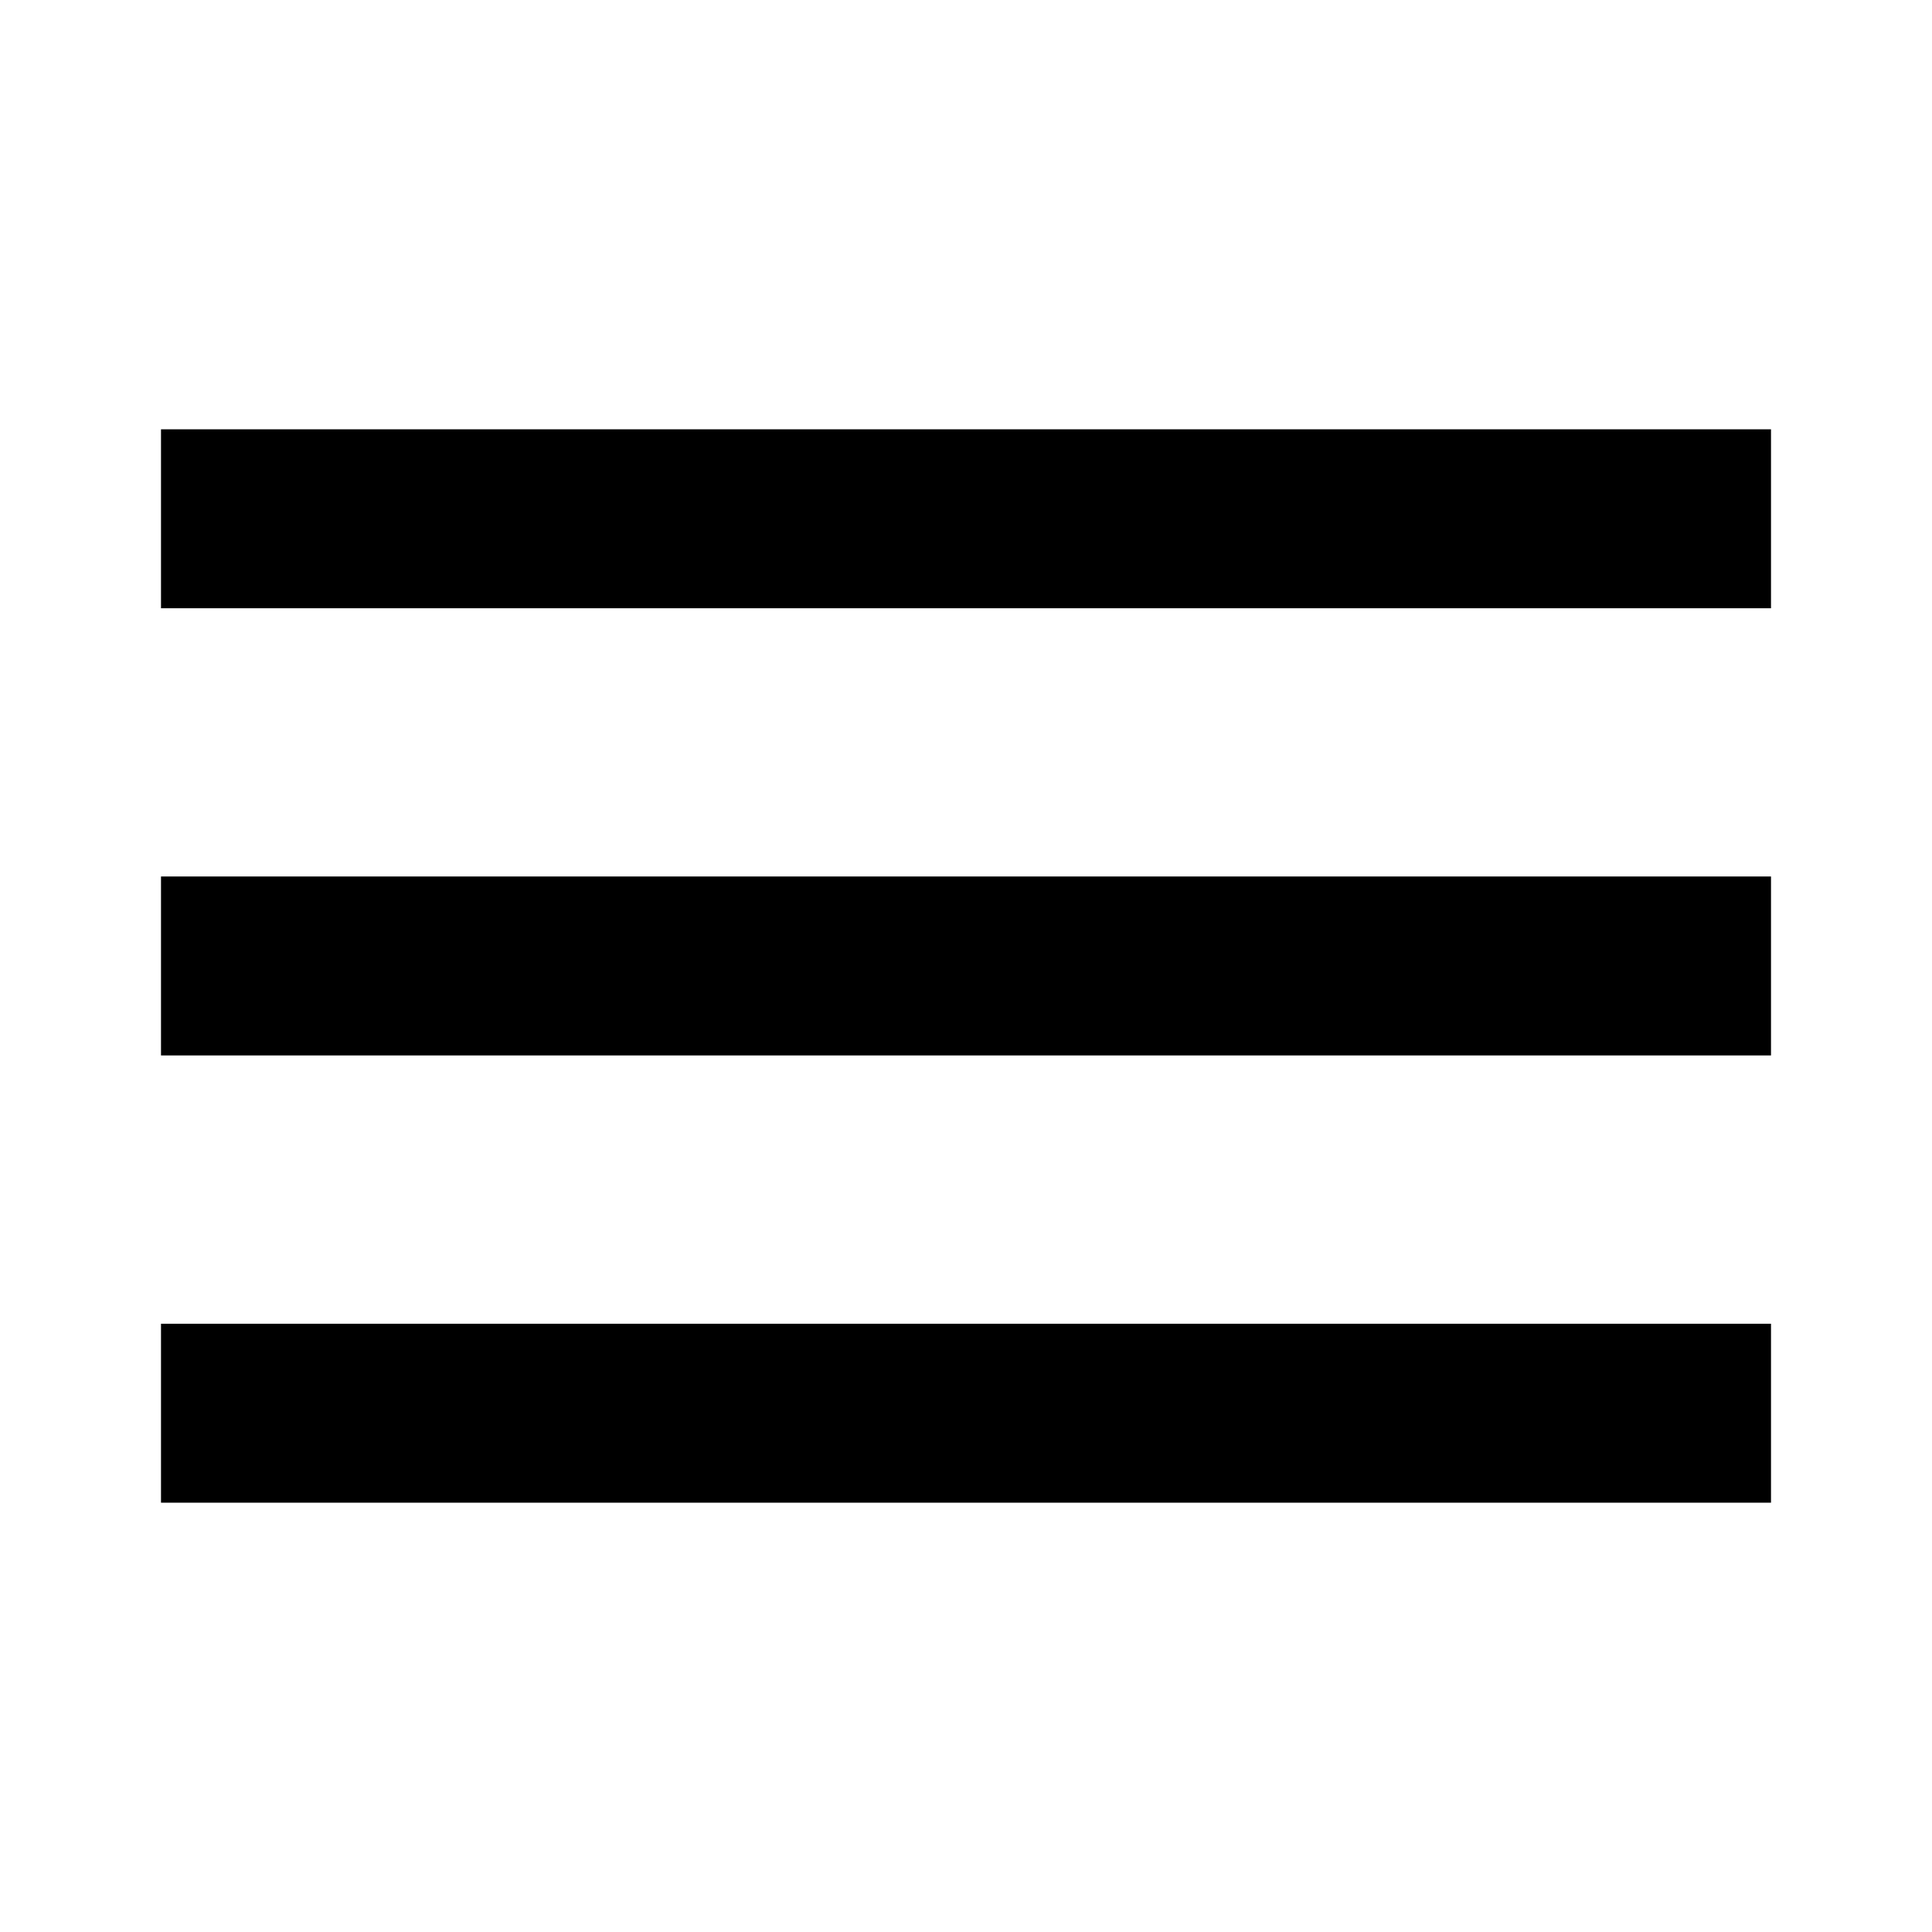
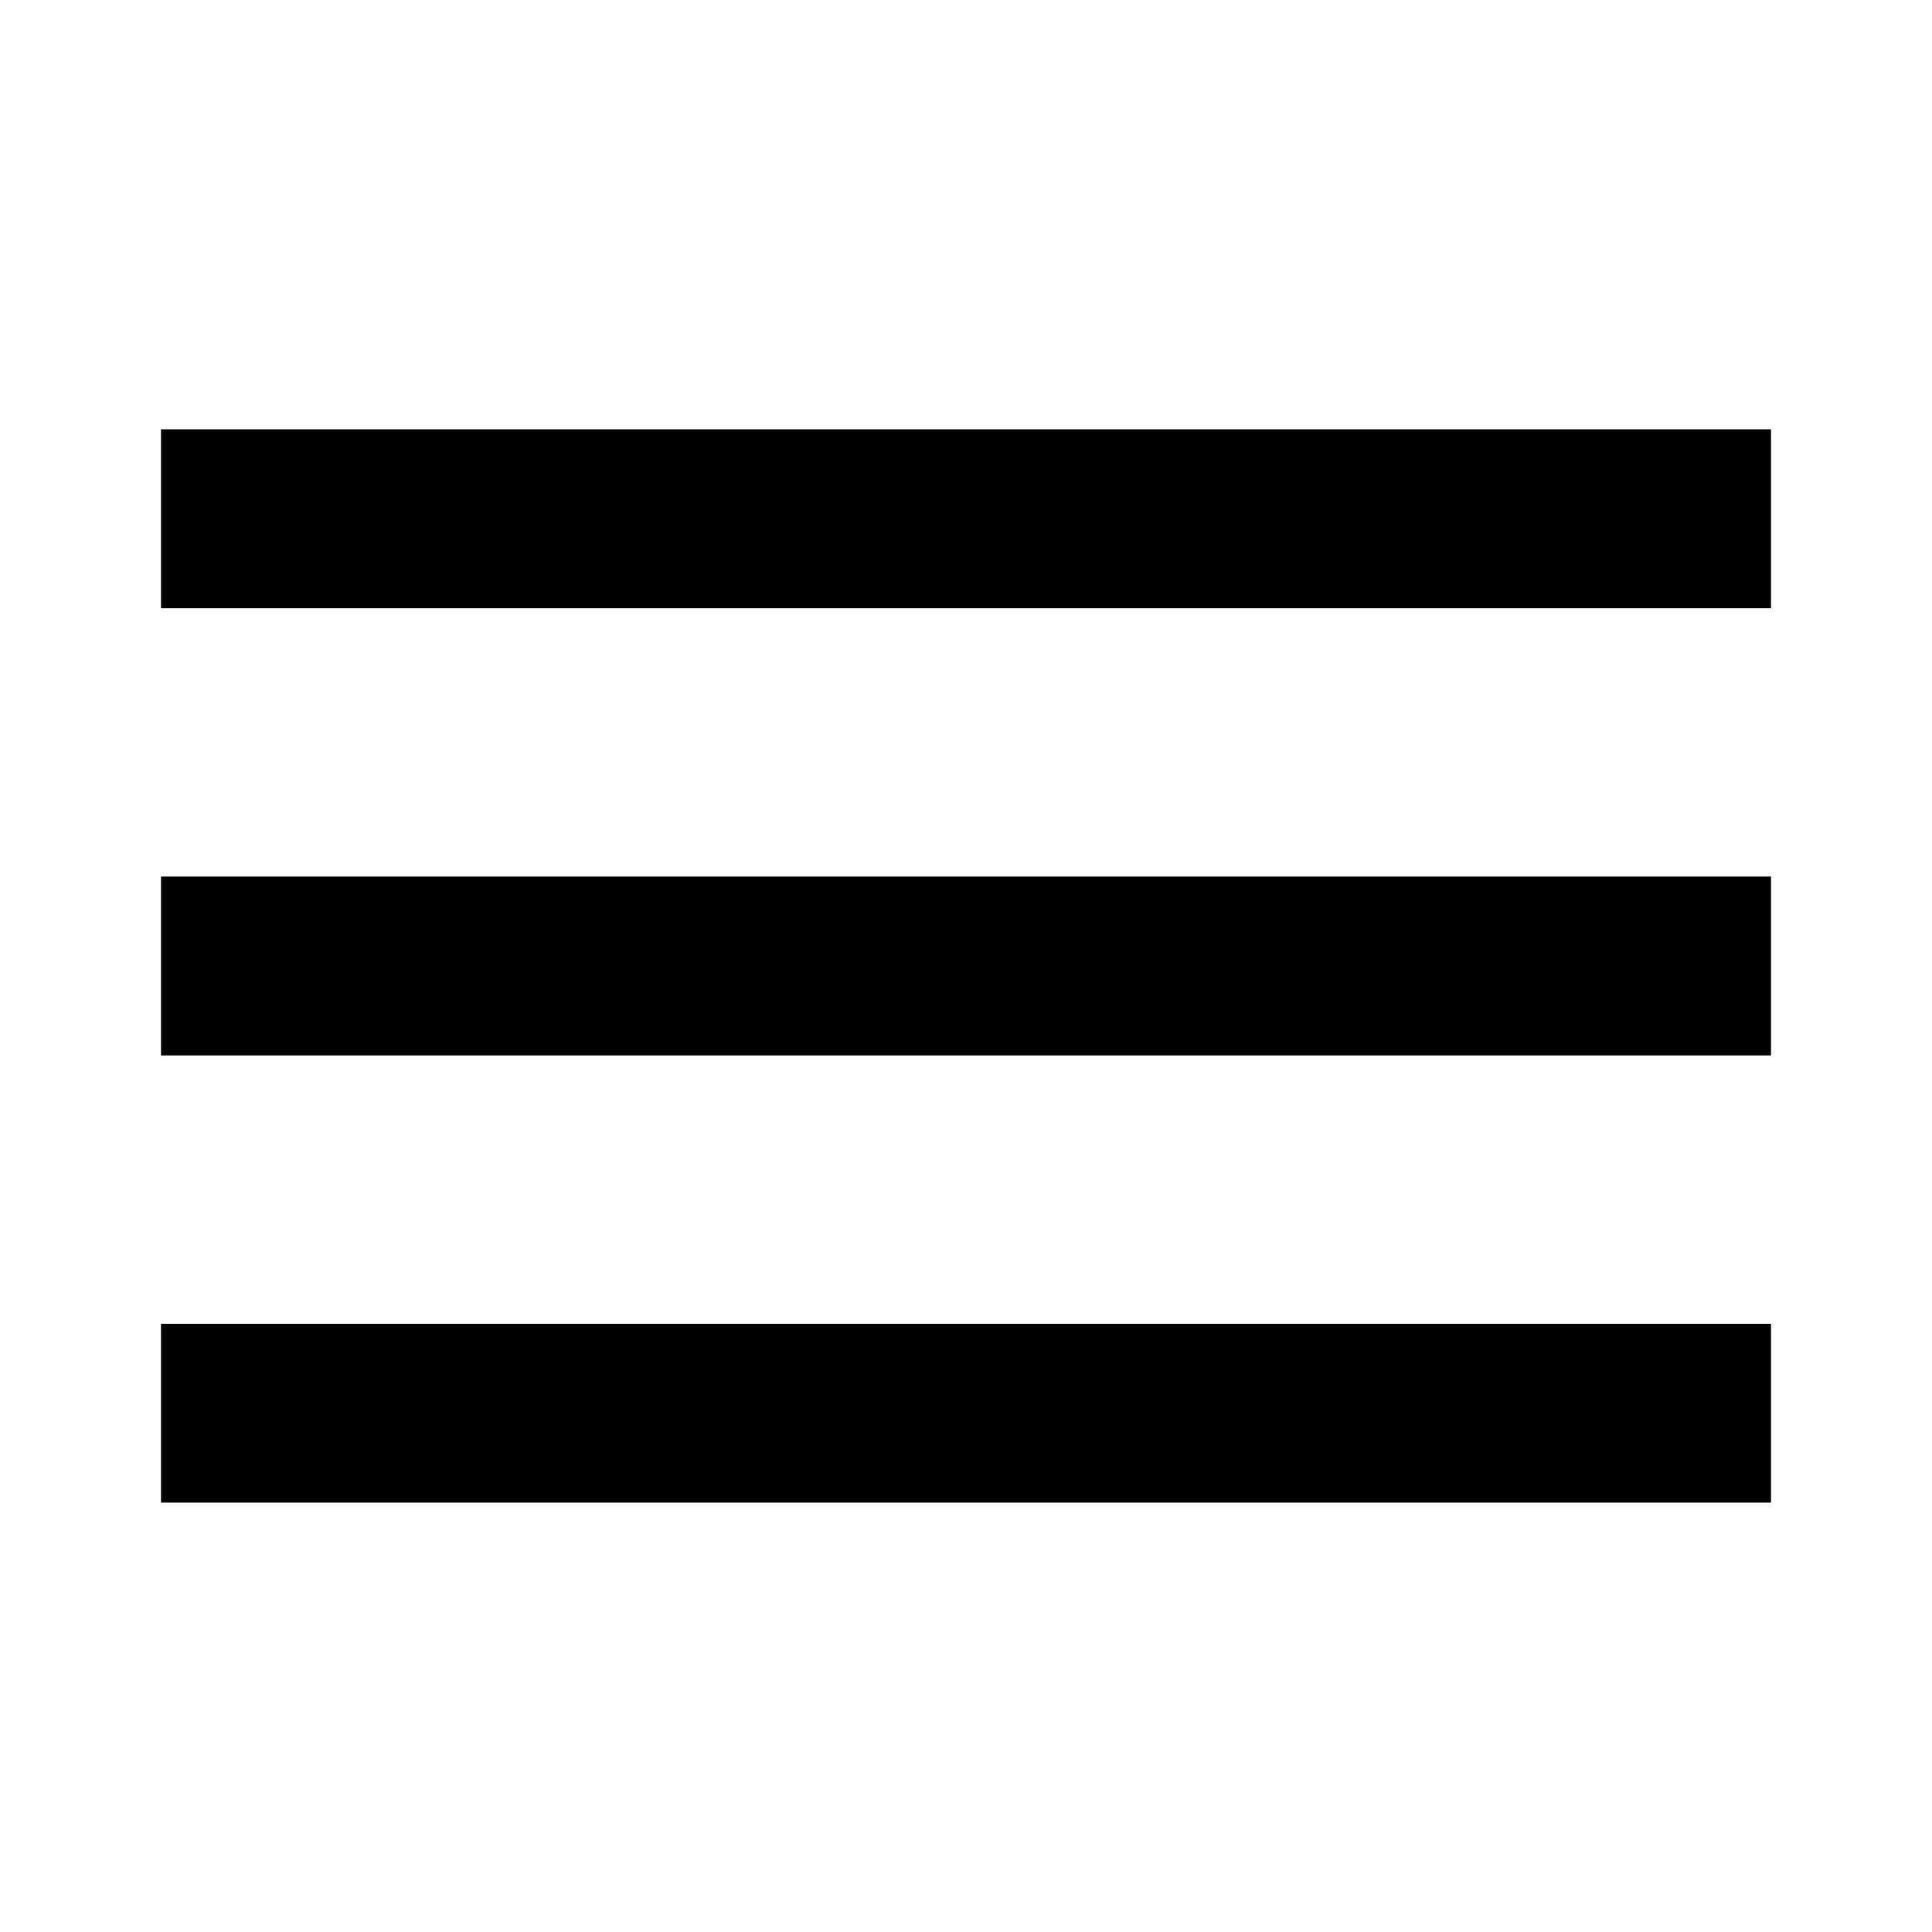
- <svg xmlns="http://www.w3.org/2000/svg" version="1.1" id="icon_menu" x="0px" y="0px" width="24px" height="24px" viewBox="0 0 24 24" enable-background="new 0 0 24 24" xml:space="preserve">
-   <path d="M2,18.667h20v-2.223H2V18.667z M2,13.111h20v-2.223H2V13.111z M2,5.333v2.223h20V5.333H2z" />
+ <svg xmlns="http://www.w3.org/2000/svg" version="1.1" id="master" x="0px" y="0px" width="24px" height="24px" viewBox="0 0 24 24" enable-background="new 0 0 24 24" xml:space="preserve">
+   <path d="M2,18.666h20v-2.221H2V18.666z M2,13.111h20v-2.222H2V13.111z M2,5.333v2.223h20V5.333H2z" />
</svg>
